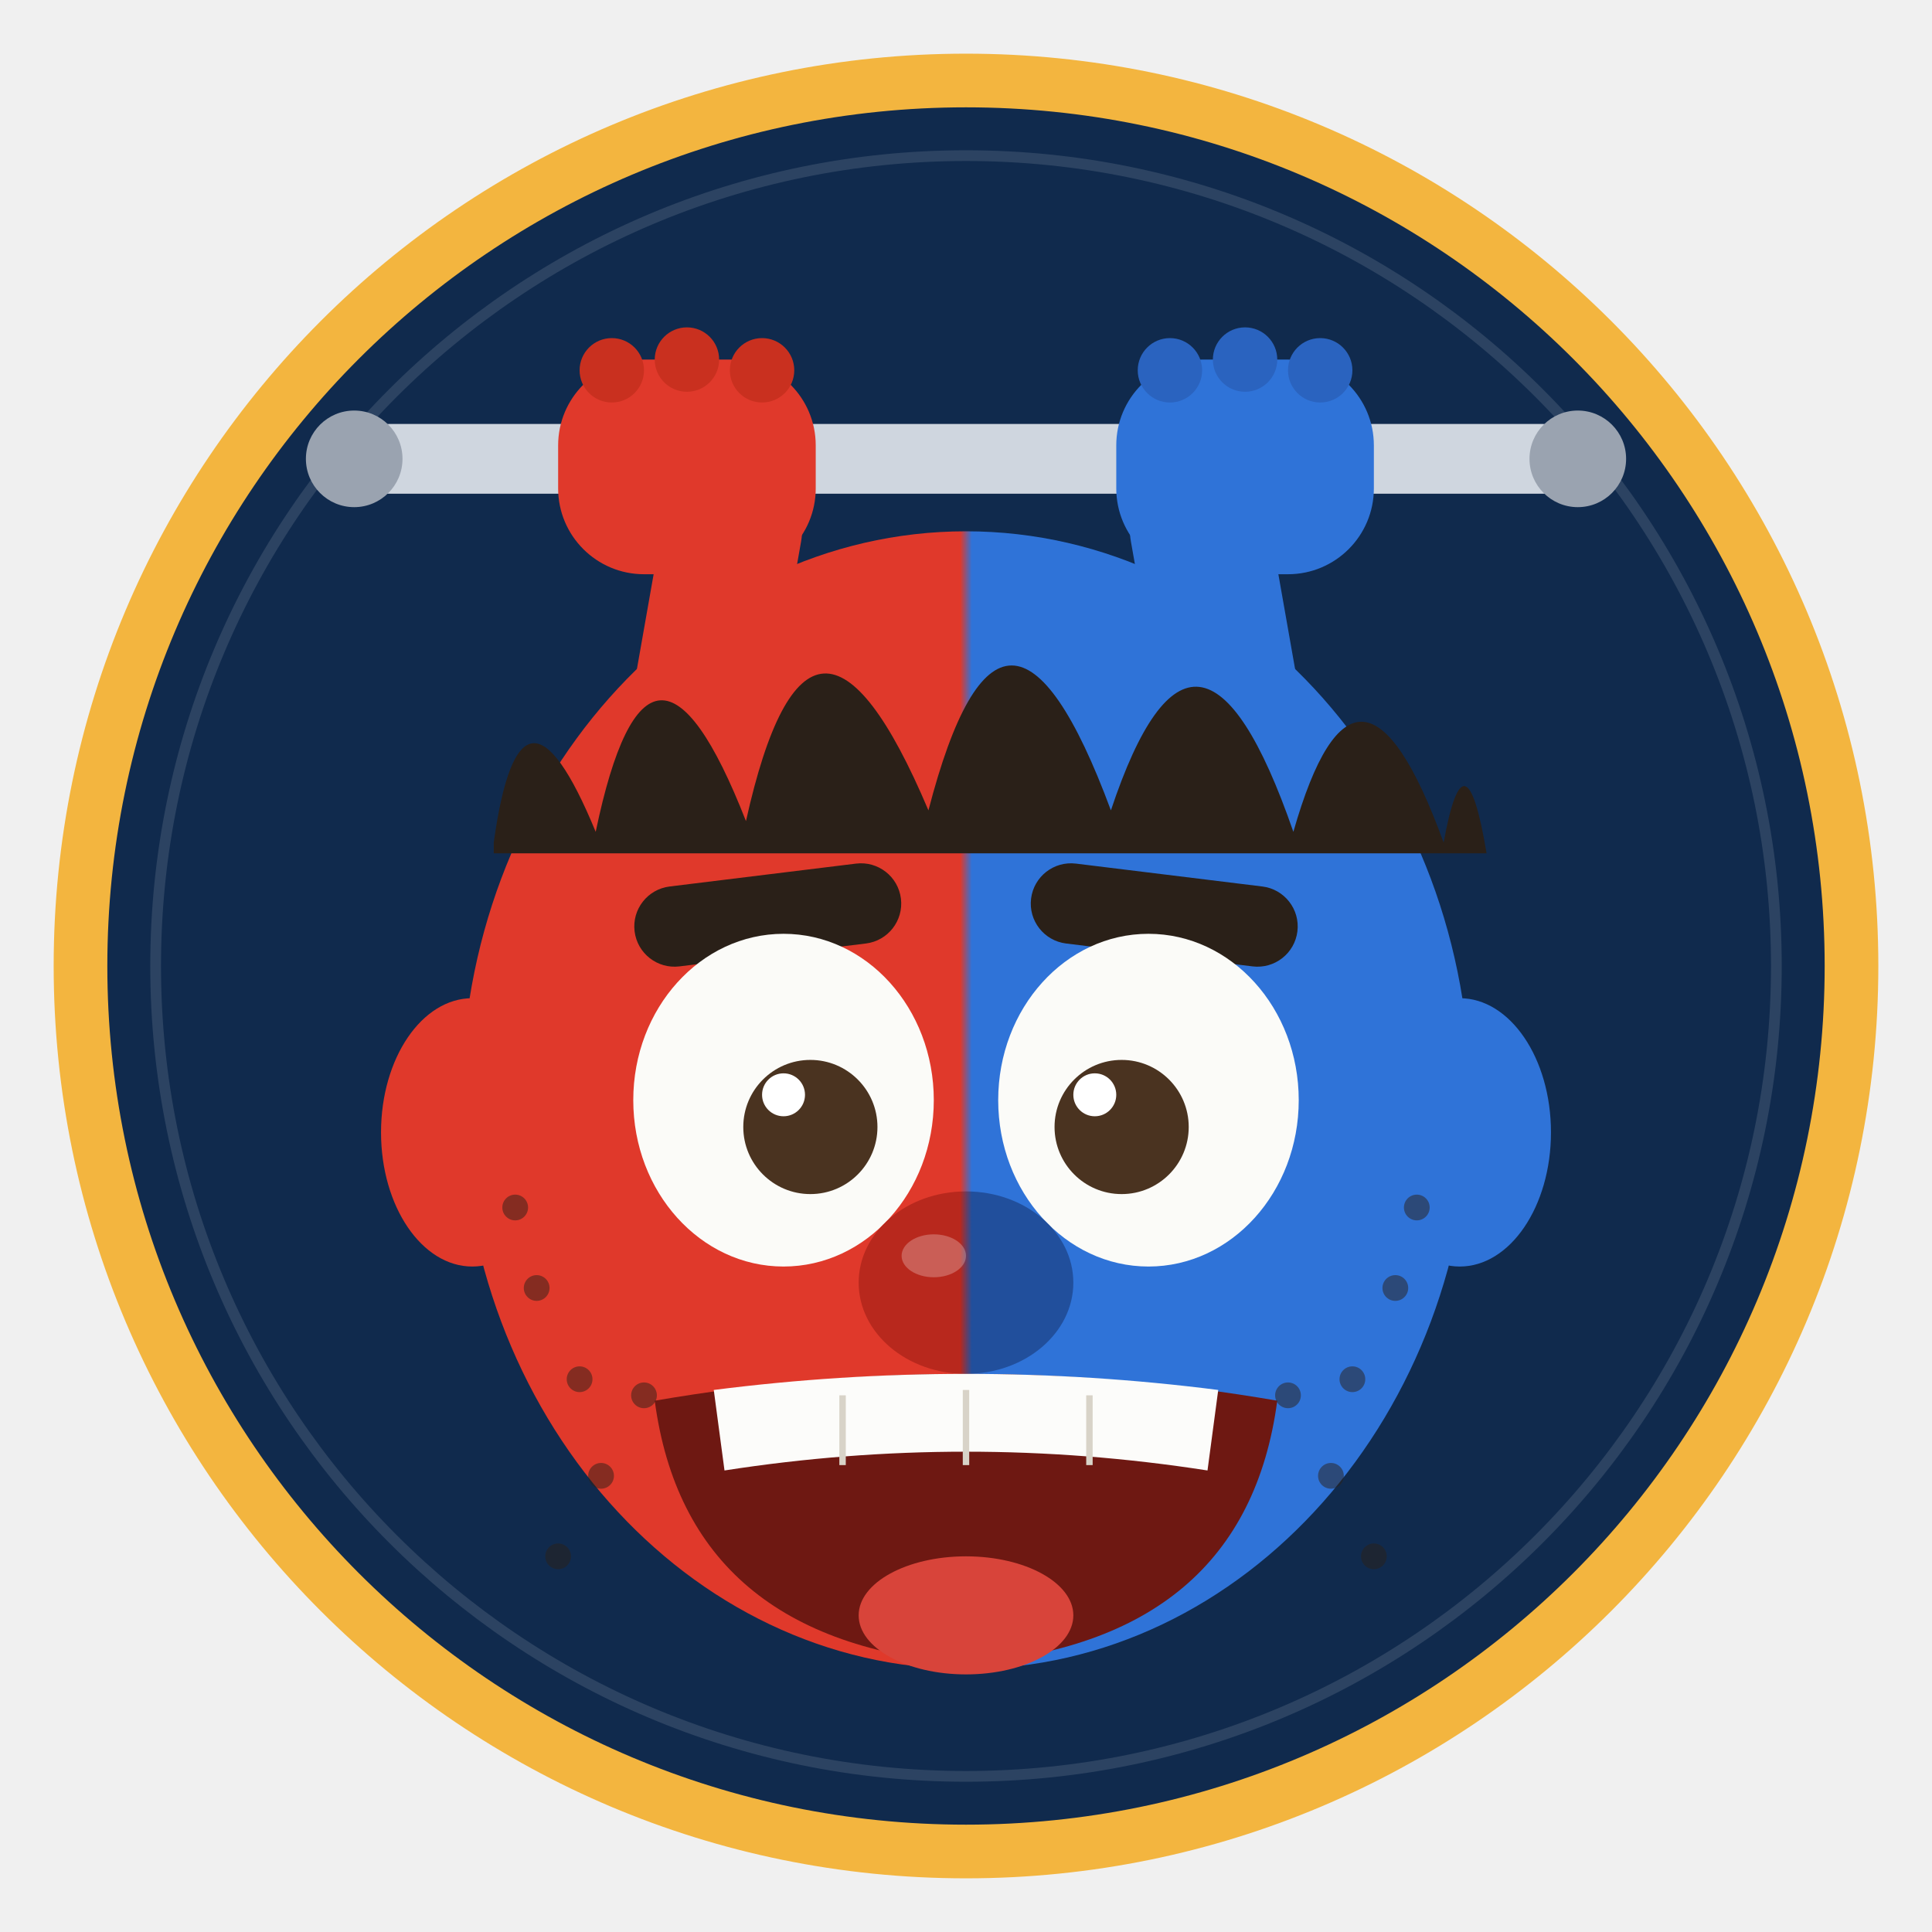
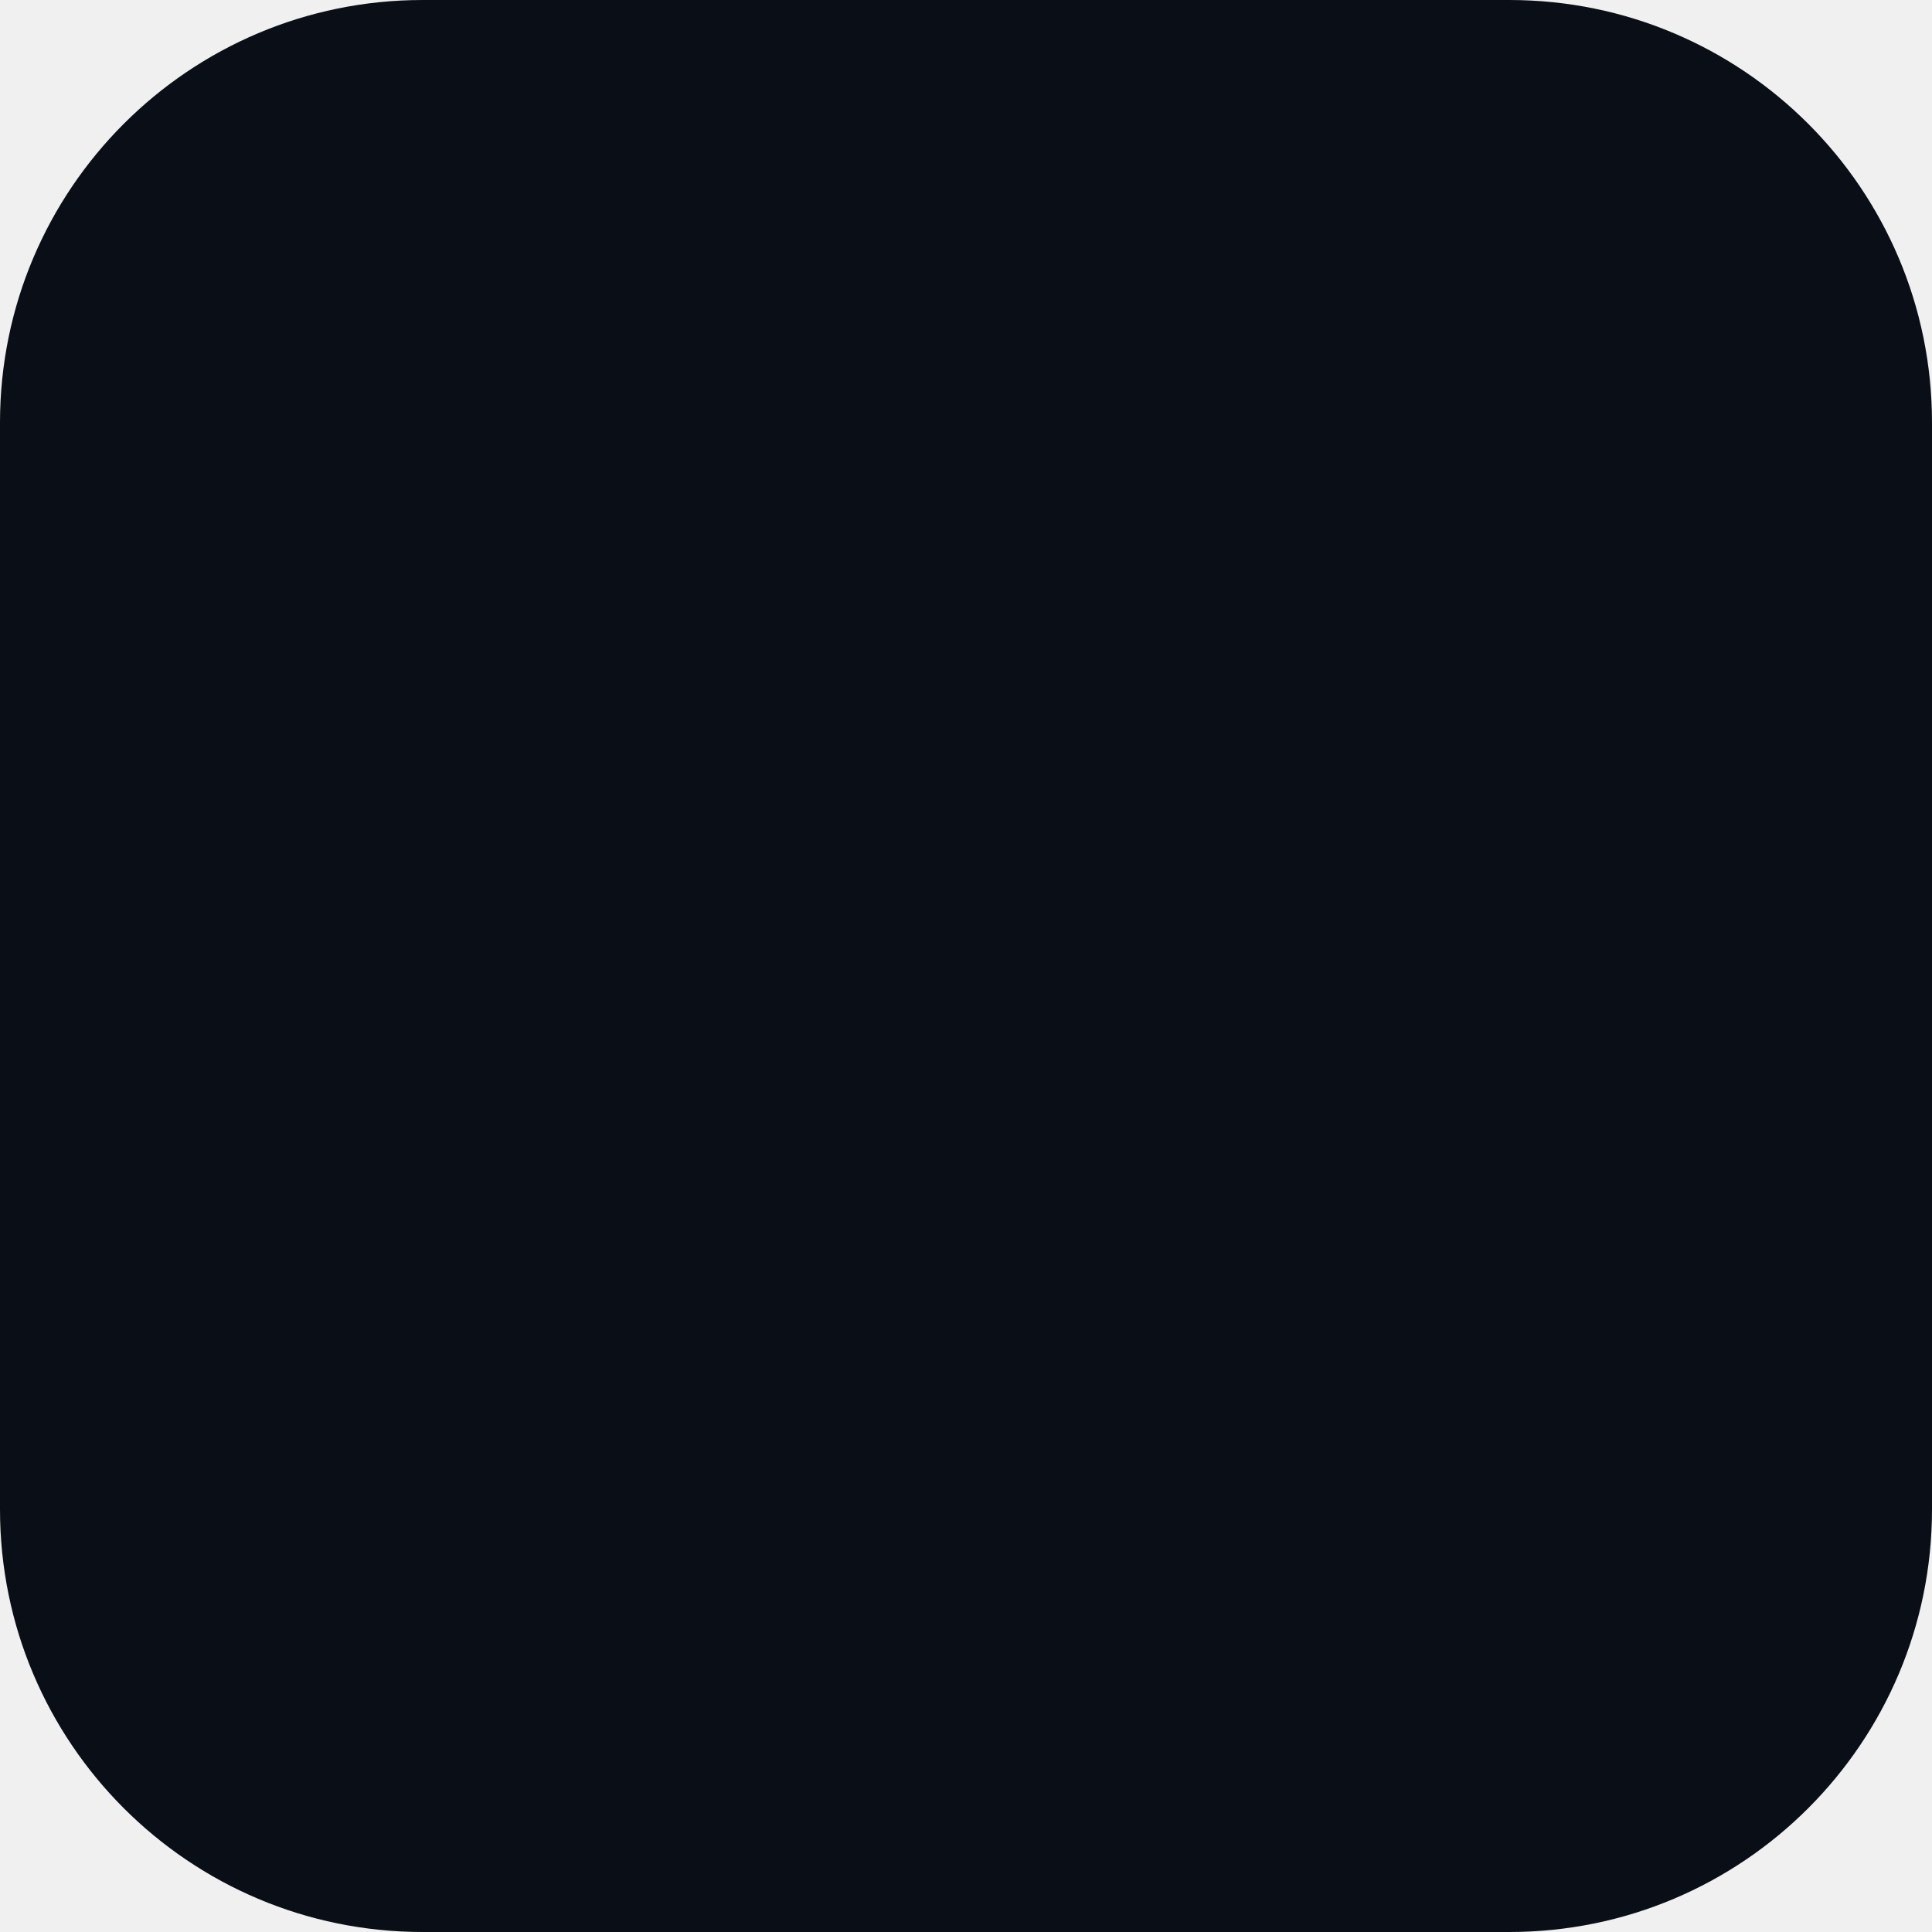
- <svg xmlns="http://www.w3.org/2000/svg" viewBox="0 0 360 360" role="img" aria-label="Ícono GEMA: cara mitad roja mitad azul colgada de una barra de dominadas">
-   <defs>
-     <linearGradient id="split" gradientUnits="userSpaceOnUse" x1="0" y1="0" x2="360" y2="0">
-       <stop offset="0%" stop-color="#e0392b" />
-       <stop offset="49.7%" stop-color="#e0392b" />
-       <stop offset="50.3%" stop-color="#2f73d8" />
-       <stop offset="100%" stop-color="#2f73d8" />
-     </linearGradient>
-     <linearGradient id="splitDark" gradientUnits="userSpaceOnUse" x1="0" y1="0" x2="360" y2="0">
-       <stop offset="0%" stop-color="#b8281d" />
-       <stop offset="49.7%" stop-color="#b8281d" />
-       <stop offset="50.3%" stop-color="#214f9c" />
-       <stop offset="100%" stop-color="#214f9c" />
-     </linearGradient>
-   </defs>
-   <g transform="translate(0,5)">
-     <circle cx="180" cy="175" r="165" fill="#102a4d" />
-     <circle cx="180" cy="175" r="165" fill="none" stroke="#f3b53f" stroke-width="10" />
-     <circle cx="180" cy="175" r="151" fill="none" stroke="#ffffff" stroke-opacity="0.12" stroke-width="2" />
-     <rect x="66" y="74" width="228" height="13" rx="6.5" fill="#cfd6df" />
-     <circle cx="66" cy="80.5" r="9" fill="#9aa3b0" />
-     <circle cx="294" cy="80.5" r="9" fill="#9aa3b0" />
-     <rect x="116" y="80" width="26" height="112" rx="13" fill="#e0392b" transform="rotate(10 129 136)" />
-     <rect x="218" y="80" width="26" height="112" rx="13" fill="#2f73d8" transform="rotate(-10 231 136)" />
-     <g>
-       <rect x="104" y="62" width="48" height="40" rx="16" fill="#e0392b" />
-       <circle cx="114" cy="64" r="6" fill="#c9301f" />
-       <circle cx="128" cy="62" r="6" fill="#c9301f" />
-       <circle cx="142" cy="64" r="6" fill="#c9301f" />
-     </g>
-     <g>
-       <rect x="208" y="62" width="48" height="40" rx="16" fill="#2f73d8" />
-       <circle cx="218" cy="64" r="6" fill="#2a63bf" />
-       <circle cx="232" cy="62" r="6" fill="#2a63bf" />
-       <circle cx="246" cy="64" r="6" fill="#2a63bf" />
-     </g>
-     <ellipse cx="88" cy="206" rx="17" ry="25" fill="url(#split)" />
-     <ellipse cx="272" cy="206" rx="17" ry="25" fill="url(#split)" />
-     <ellipse cx="180" cy="200" rx="94" ry="106" fill="url(#split)" />
-     <path d="M92,152 Q97,116 111,150 Q121,102 139,148 Q151,94 173,146 Q187,92 207,146 Q223,98 241,150 Q253,108 269,152 Q273,130 277,154 L92,154 Z" fill="#2a2018" />
-     <rect x="118" y="158" width="50" height="15" rx="7.5" fill="#2a2018" transform="rotate(-7 143 165)" />
-     <rect x="192" y="158" width="50" height="15" rx="7.5" fill="#2a2018" transform="rotate(7 217 165)" />
-     <ellipse cx="146" cy="200" rx="28" ry="31" fill="#fbfbf8" />
-     <ellipse cx="214" cy="200" rx="28" ry="31" fill="#fbfbf8" />
-     <circle cx="151" cy="205" r="12.5" fill="#4a3320" />
-     <circle cx="209" cy="205" r="12.5" fill="#4a3320" />
-     <circle cx="146" cy="199" r="4" fill="#ffffff" />
-     <circle cx="204" cy="199" r="4" fill="#ffffff" />
-     <ellipse cx="180" cy="234" rx="20" ry="17" fill="url(#splitDark)" />
-     <ellipse cx="174" cy="229" rx="6" ry="4" fill="#ffffff" opacity="0.25" />
-     <path d="M122,256 Q180,246 238,256 Q232,301 180,305 Q128,301 122,256 Z" fill="#6e1812" />
-     <path d="M133,254 Q180,248 227,254 L225,269 Q180,262 135,269 Z" fill="#fcfcfa" />
-     <line x1="157" y1="255" x2="157" y2="268" stroke="#d8d3c8" stroke-width="1.2" />
-     <line x1="180" y1="254" x2="180" y2="268" stroke="#d8d3c8" stroke-width="1.2" />
-     <line x1="203" y1="255" x2="203" y2="268" stroke="#d8d3c8" stroke-width="1.2" />
-     <ellipse cx="180" cy="296" rx="20" ry="11" fill="#d8443a" />
-     <g fill="#2a2018" opacity="0.5">
-       <circle cx="100" cy="235" r="2.4" />
-       <circle cx="108" cy="252" r="2.4" />
-       <circle cx="96" cy="220" r="2.4" />
-       <circle cx="112" cy="270" r="2.4" />
-       <circle cx="120" cy="255" r="2.4" />
-       <circle cx="104" cy="285" r="2.4" />
-       <circle cx="260" cy="235" r="2.4" />
-       <circle cx="252" cy="252" r="2.4" />
-       <circle cx="264" cy="220" r="2.4" />
-       <circle cx="248" cy="270" r="2.4" />
-       <circle cx="240" cy="255" r="2.4" />
-       <circle cx="256" cy="285" r="2.4" />
-     </g>
-   </g>
+ <svg xmlns="http://www.w3.org/2000/svg" width="256" height="256" viewBox="0 0 256 256">
+   <rect width="256" height="256" rx="56" fill="#0A0E16" />
+   <image x="0" y="0" width="256" height="256" />
</svg>
